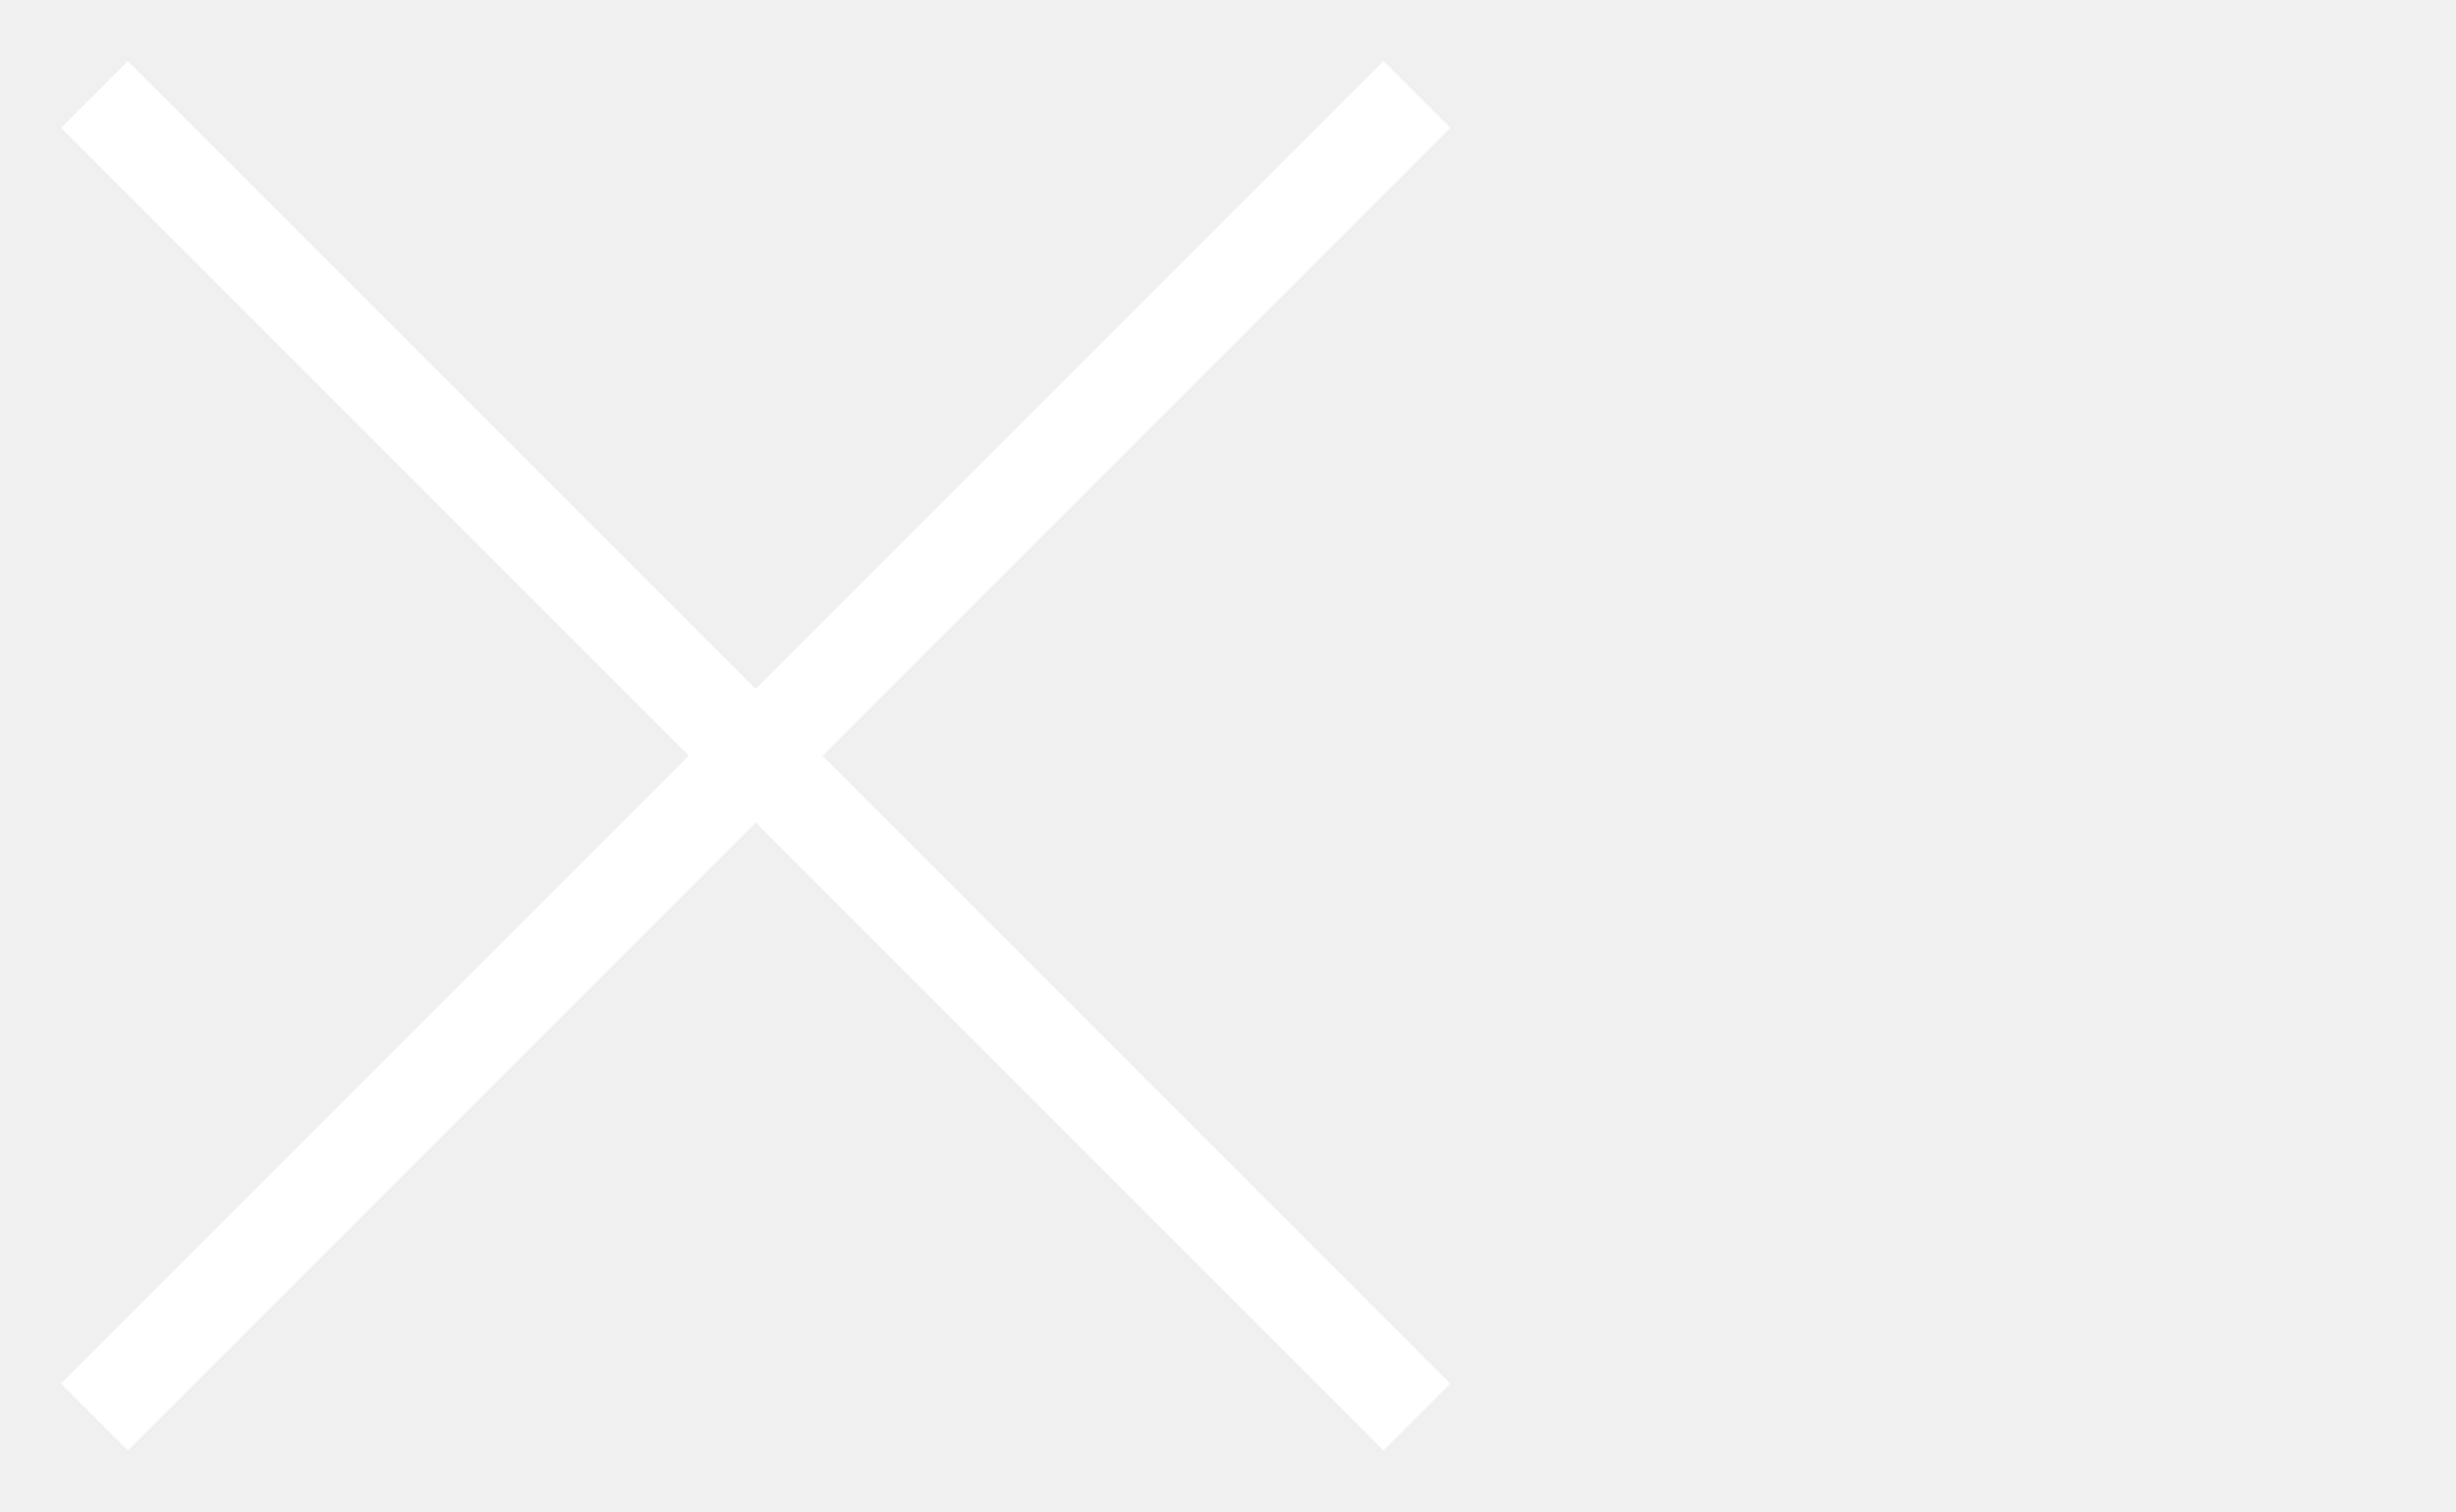
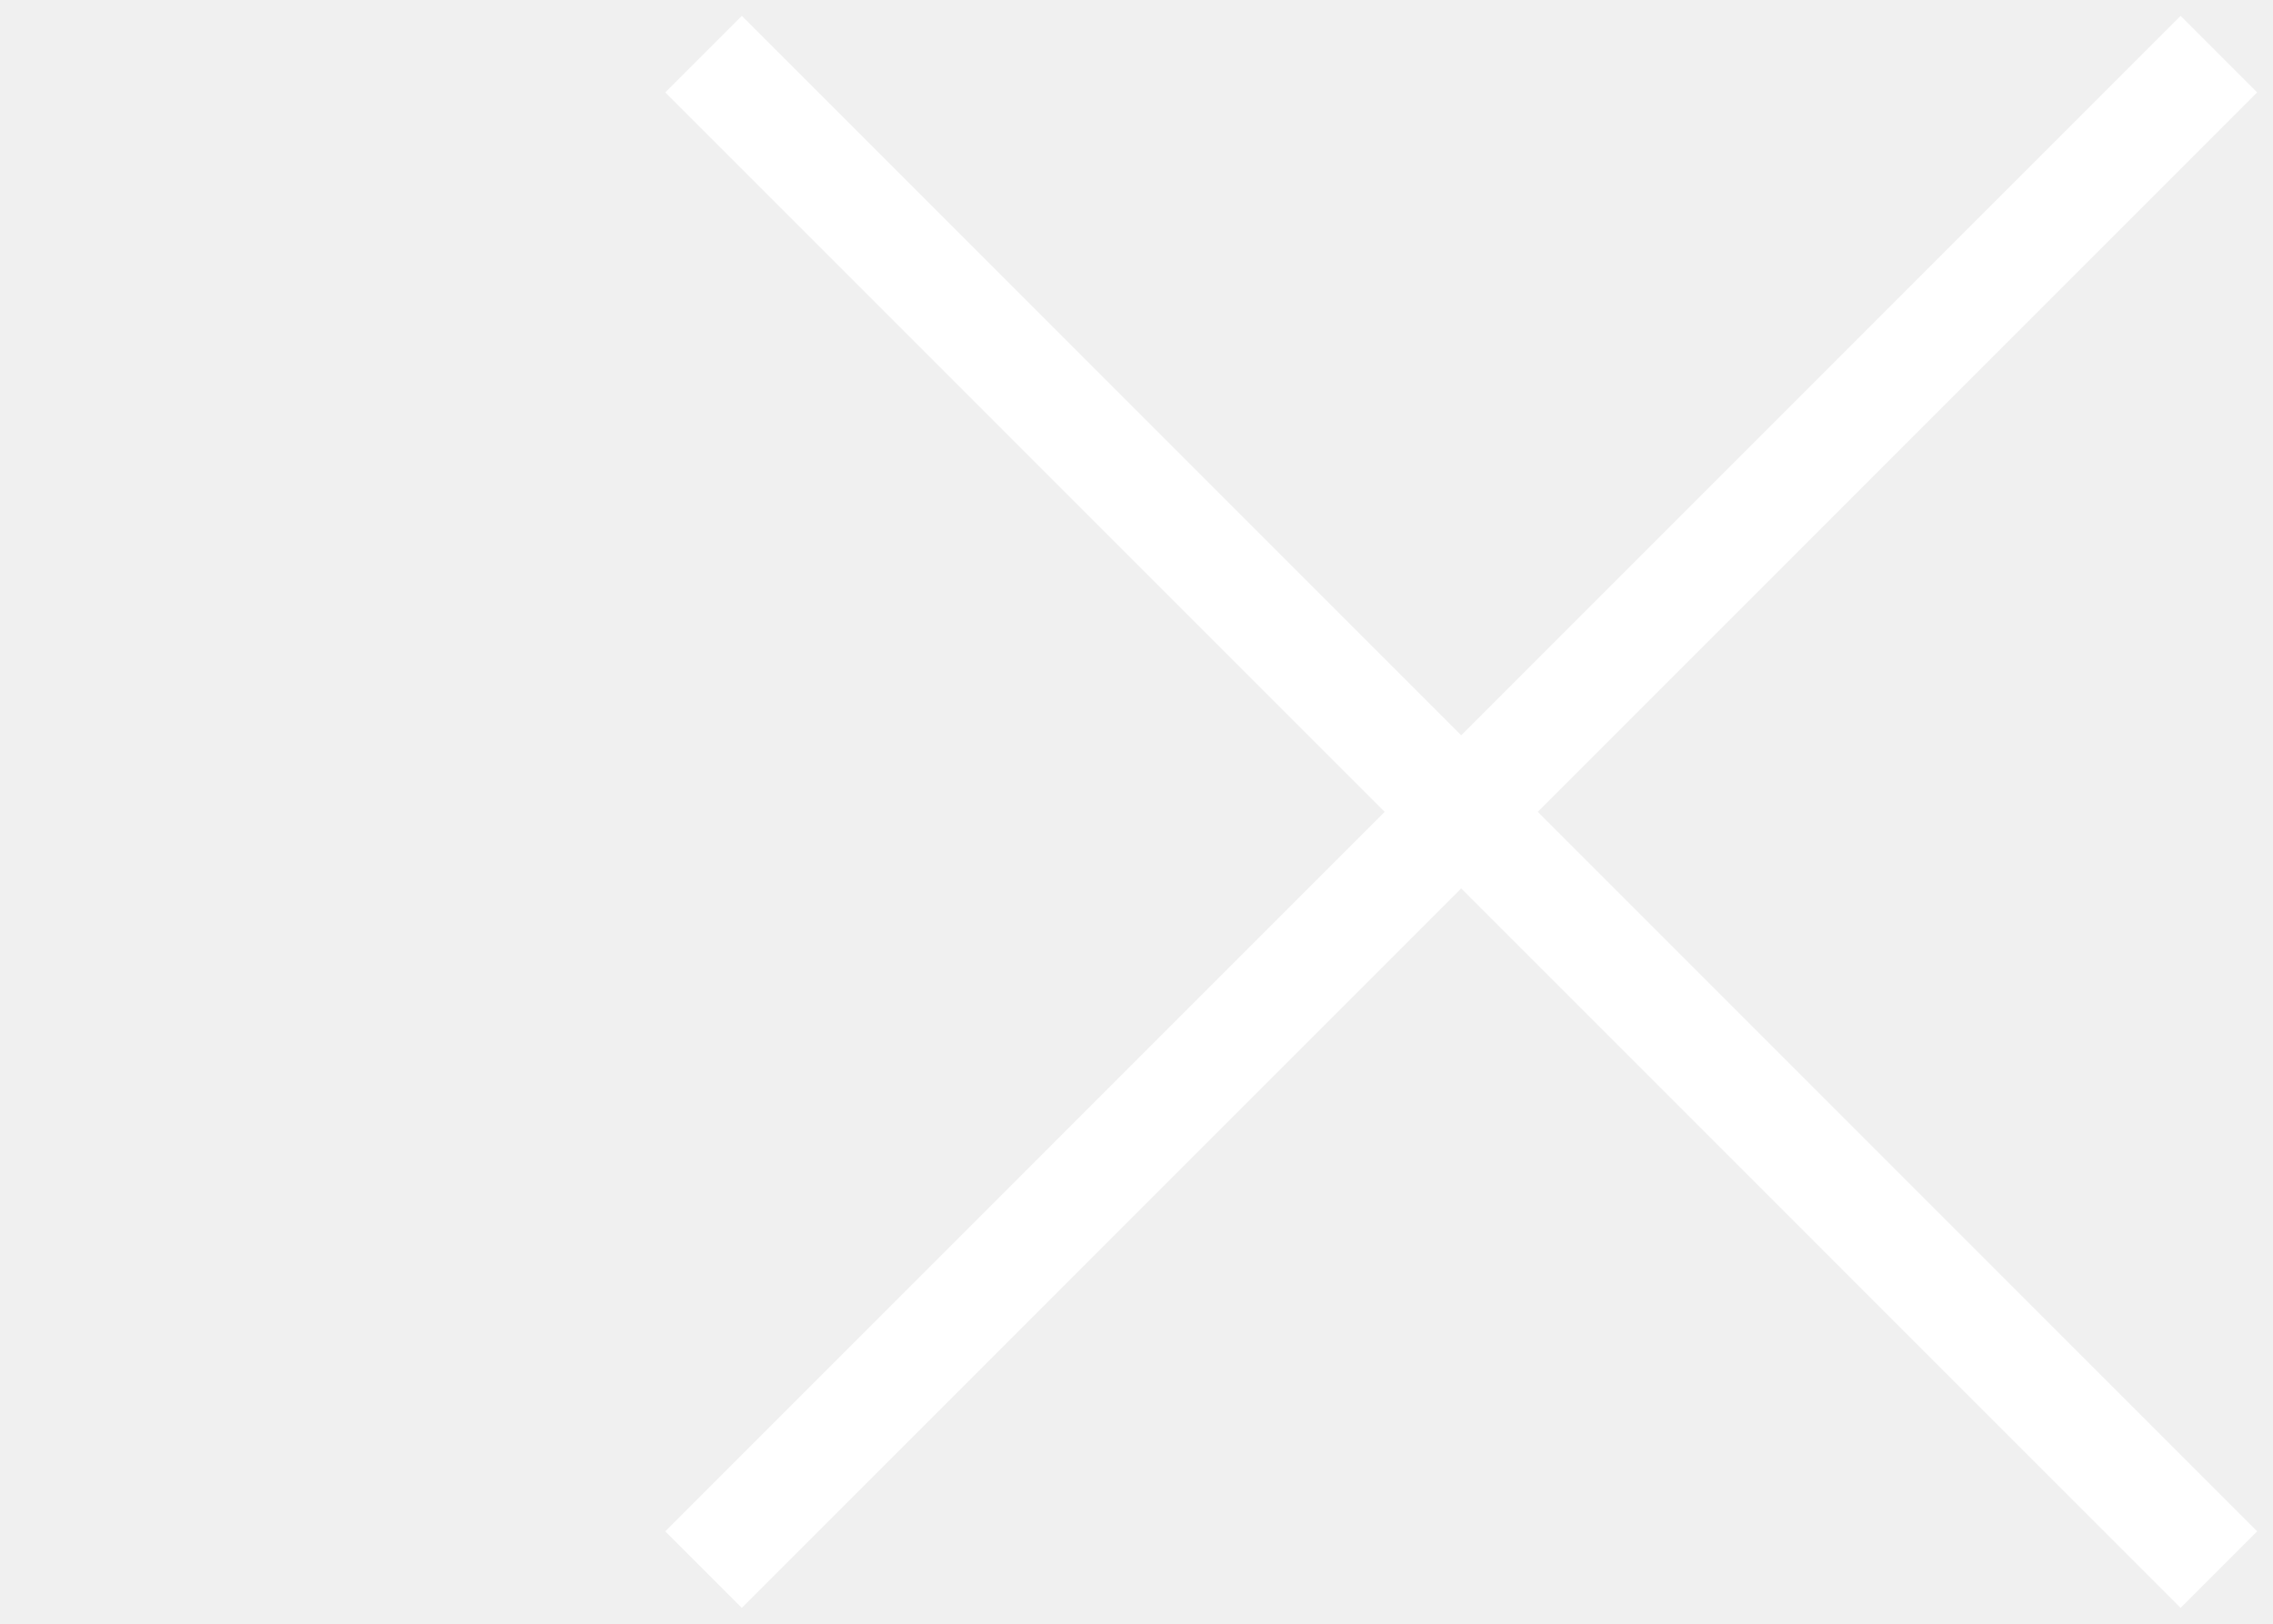
- <svg xmlns="http://www.w3.org/2000/svg" width="52" height="32" viewBox="0 0 52 32" fill="none">
-   <path d="M30 2L2 30" stroke="white" stroke-width="2" />
-   <path d="M2 2L30 30" stroke="white" stroke-width="2" />
+ <svg xmlns="http://www.w3.org/2000/svg" width="42" height="30" viewBox="0 0 42 30" fill="none">
+   <path d="M41 1L13 29" stroke="white" stroke-width="2" />
+   <path d="M13 1L41 29" stroke="white" stroke-width="2" />
</svg>
